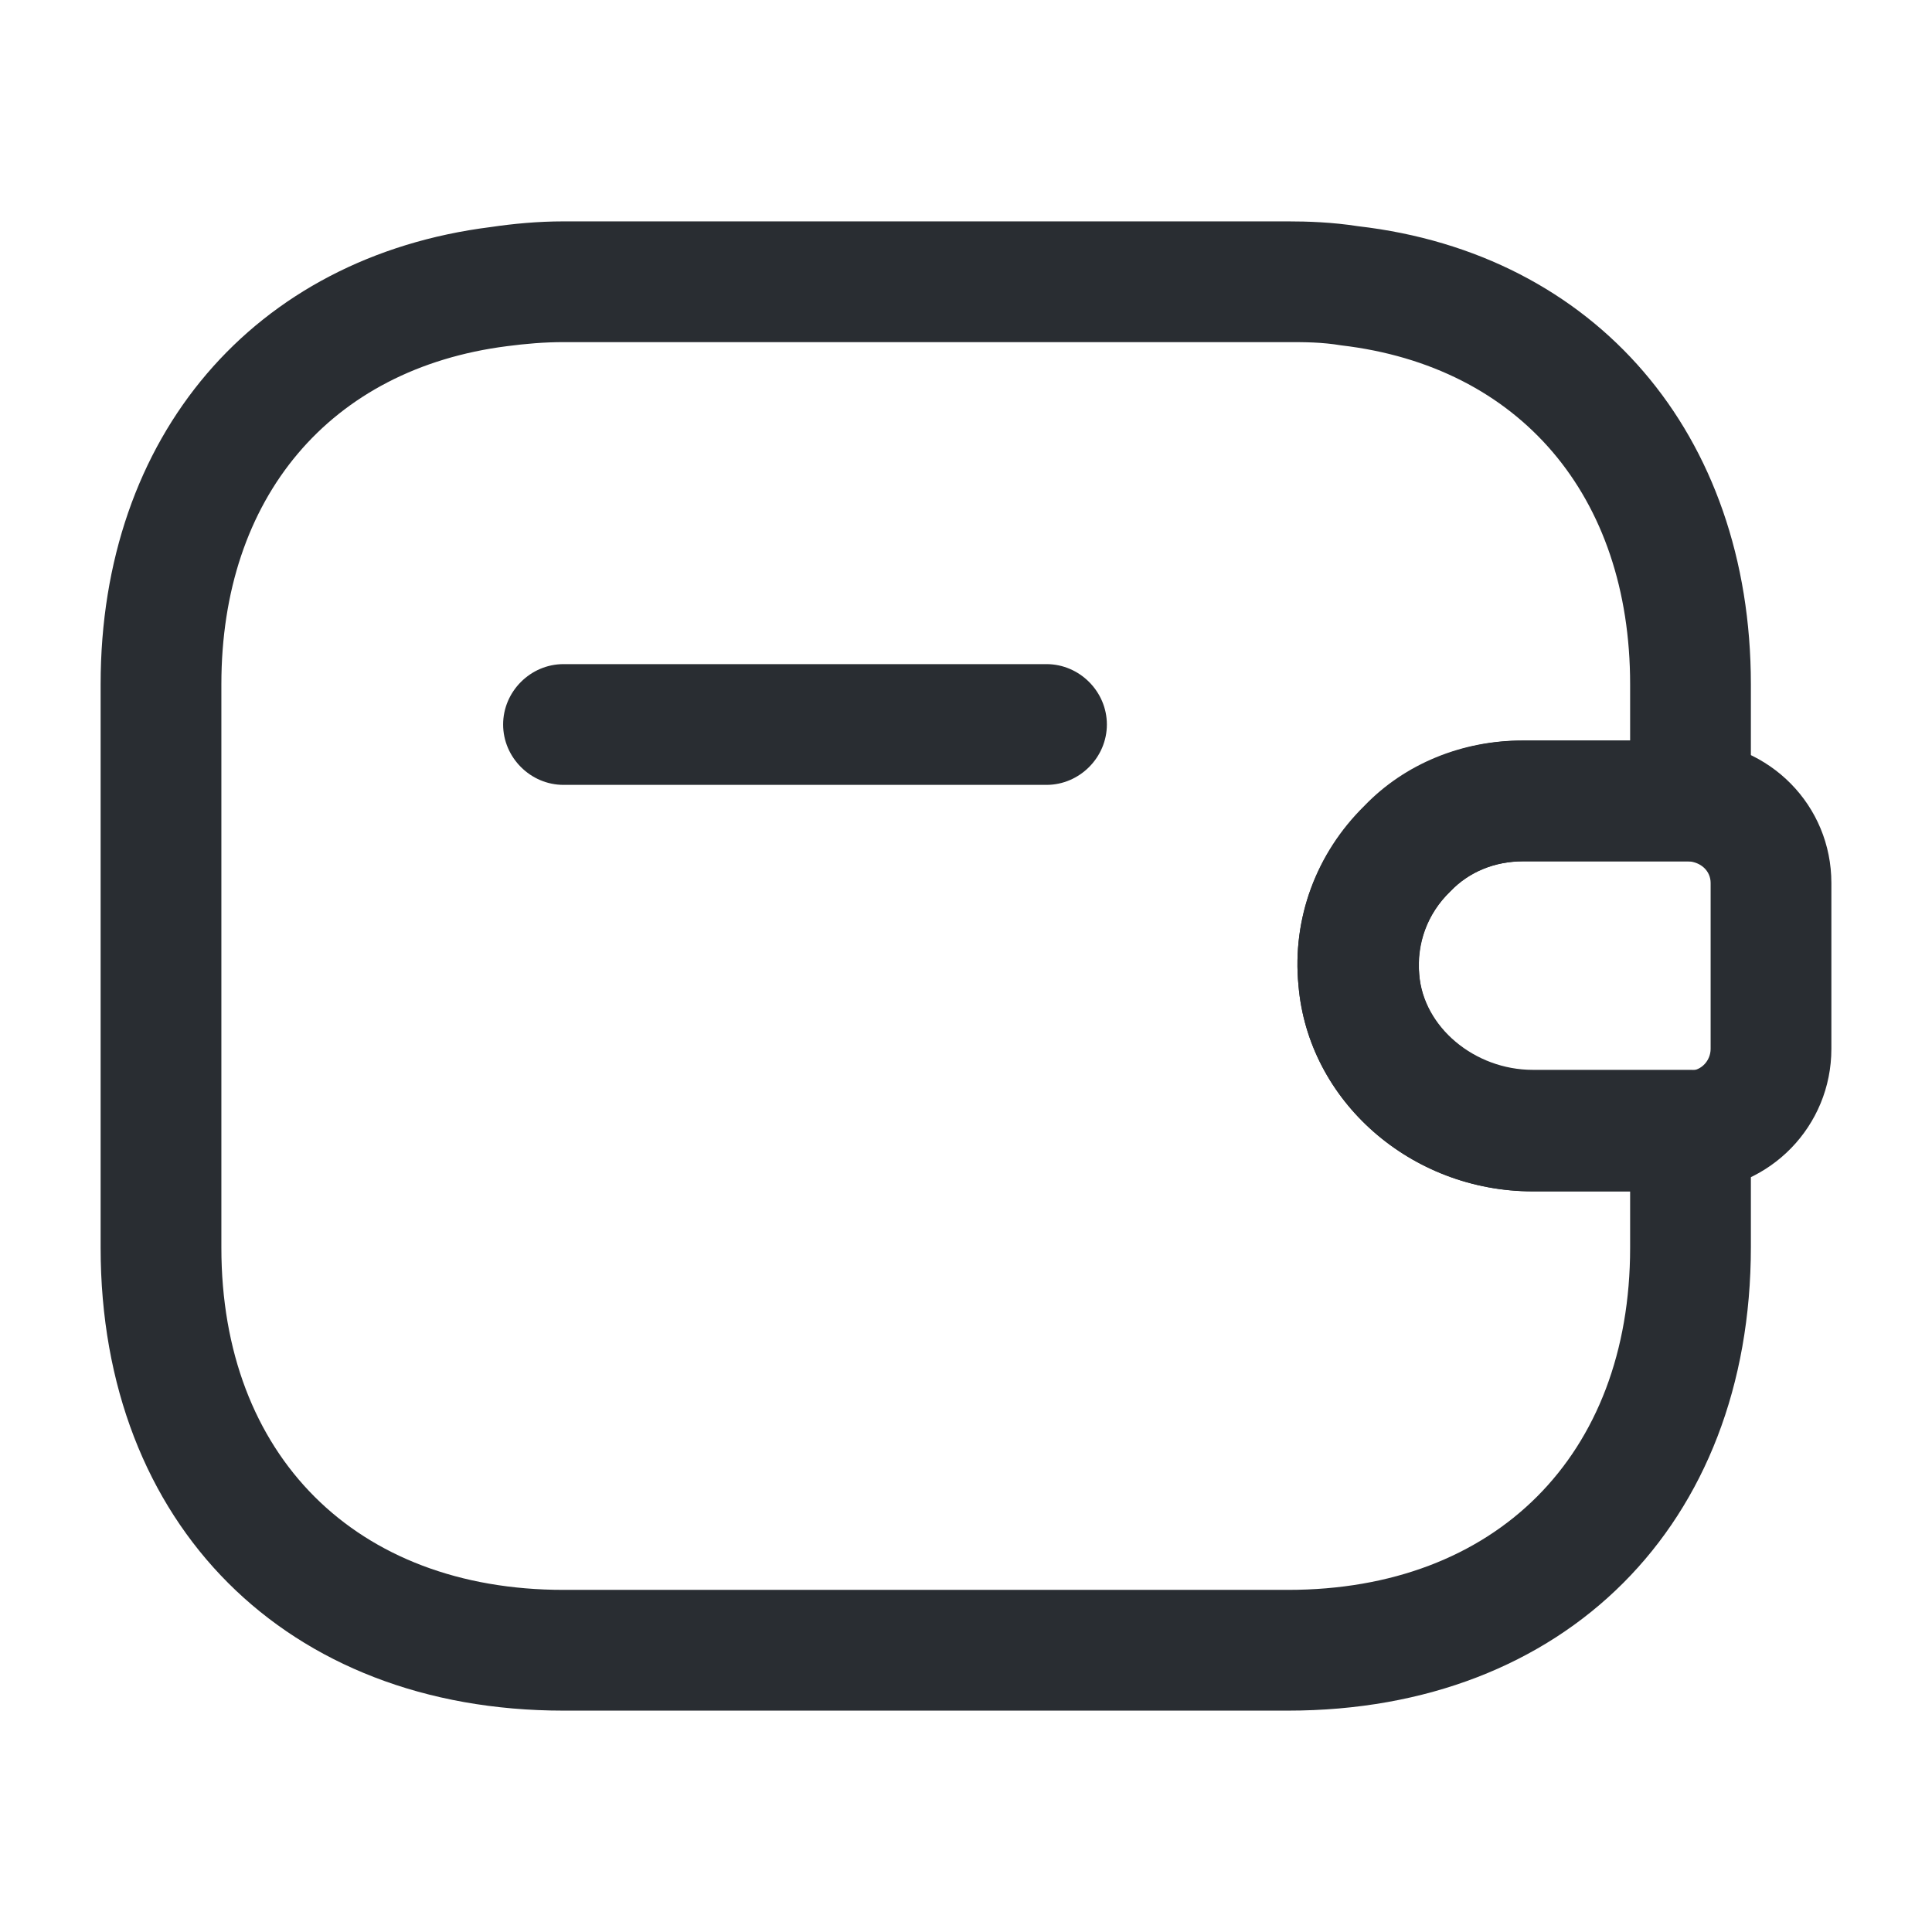
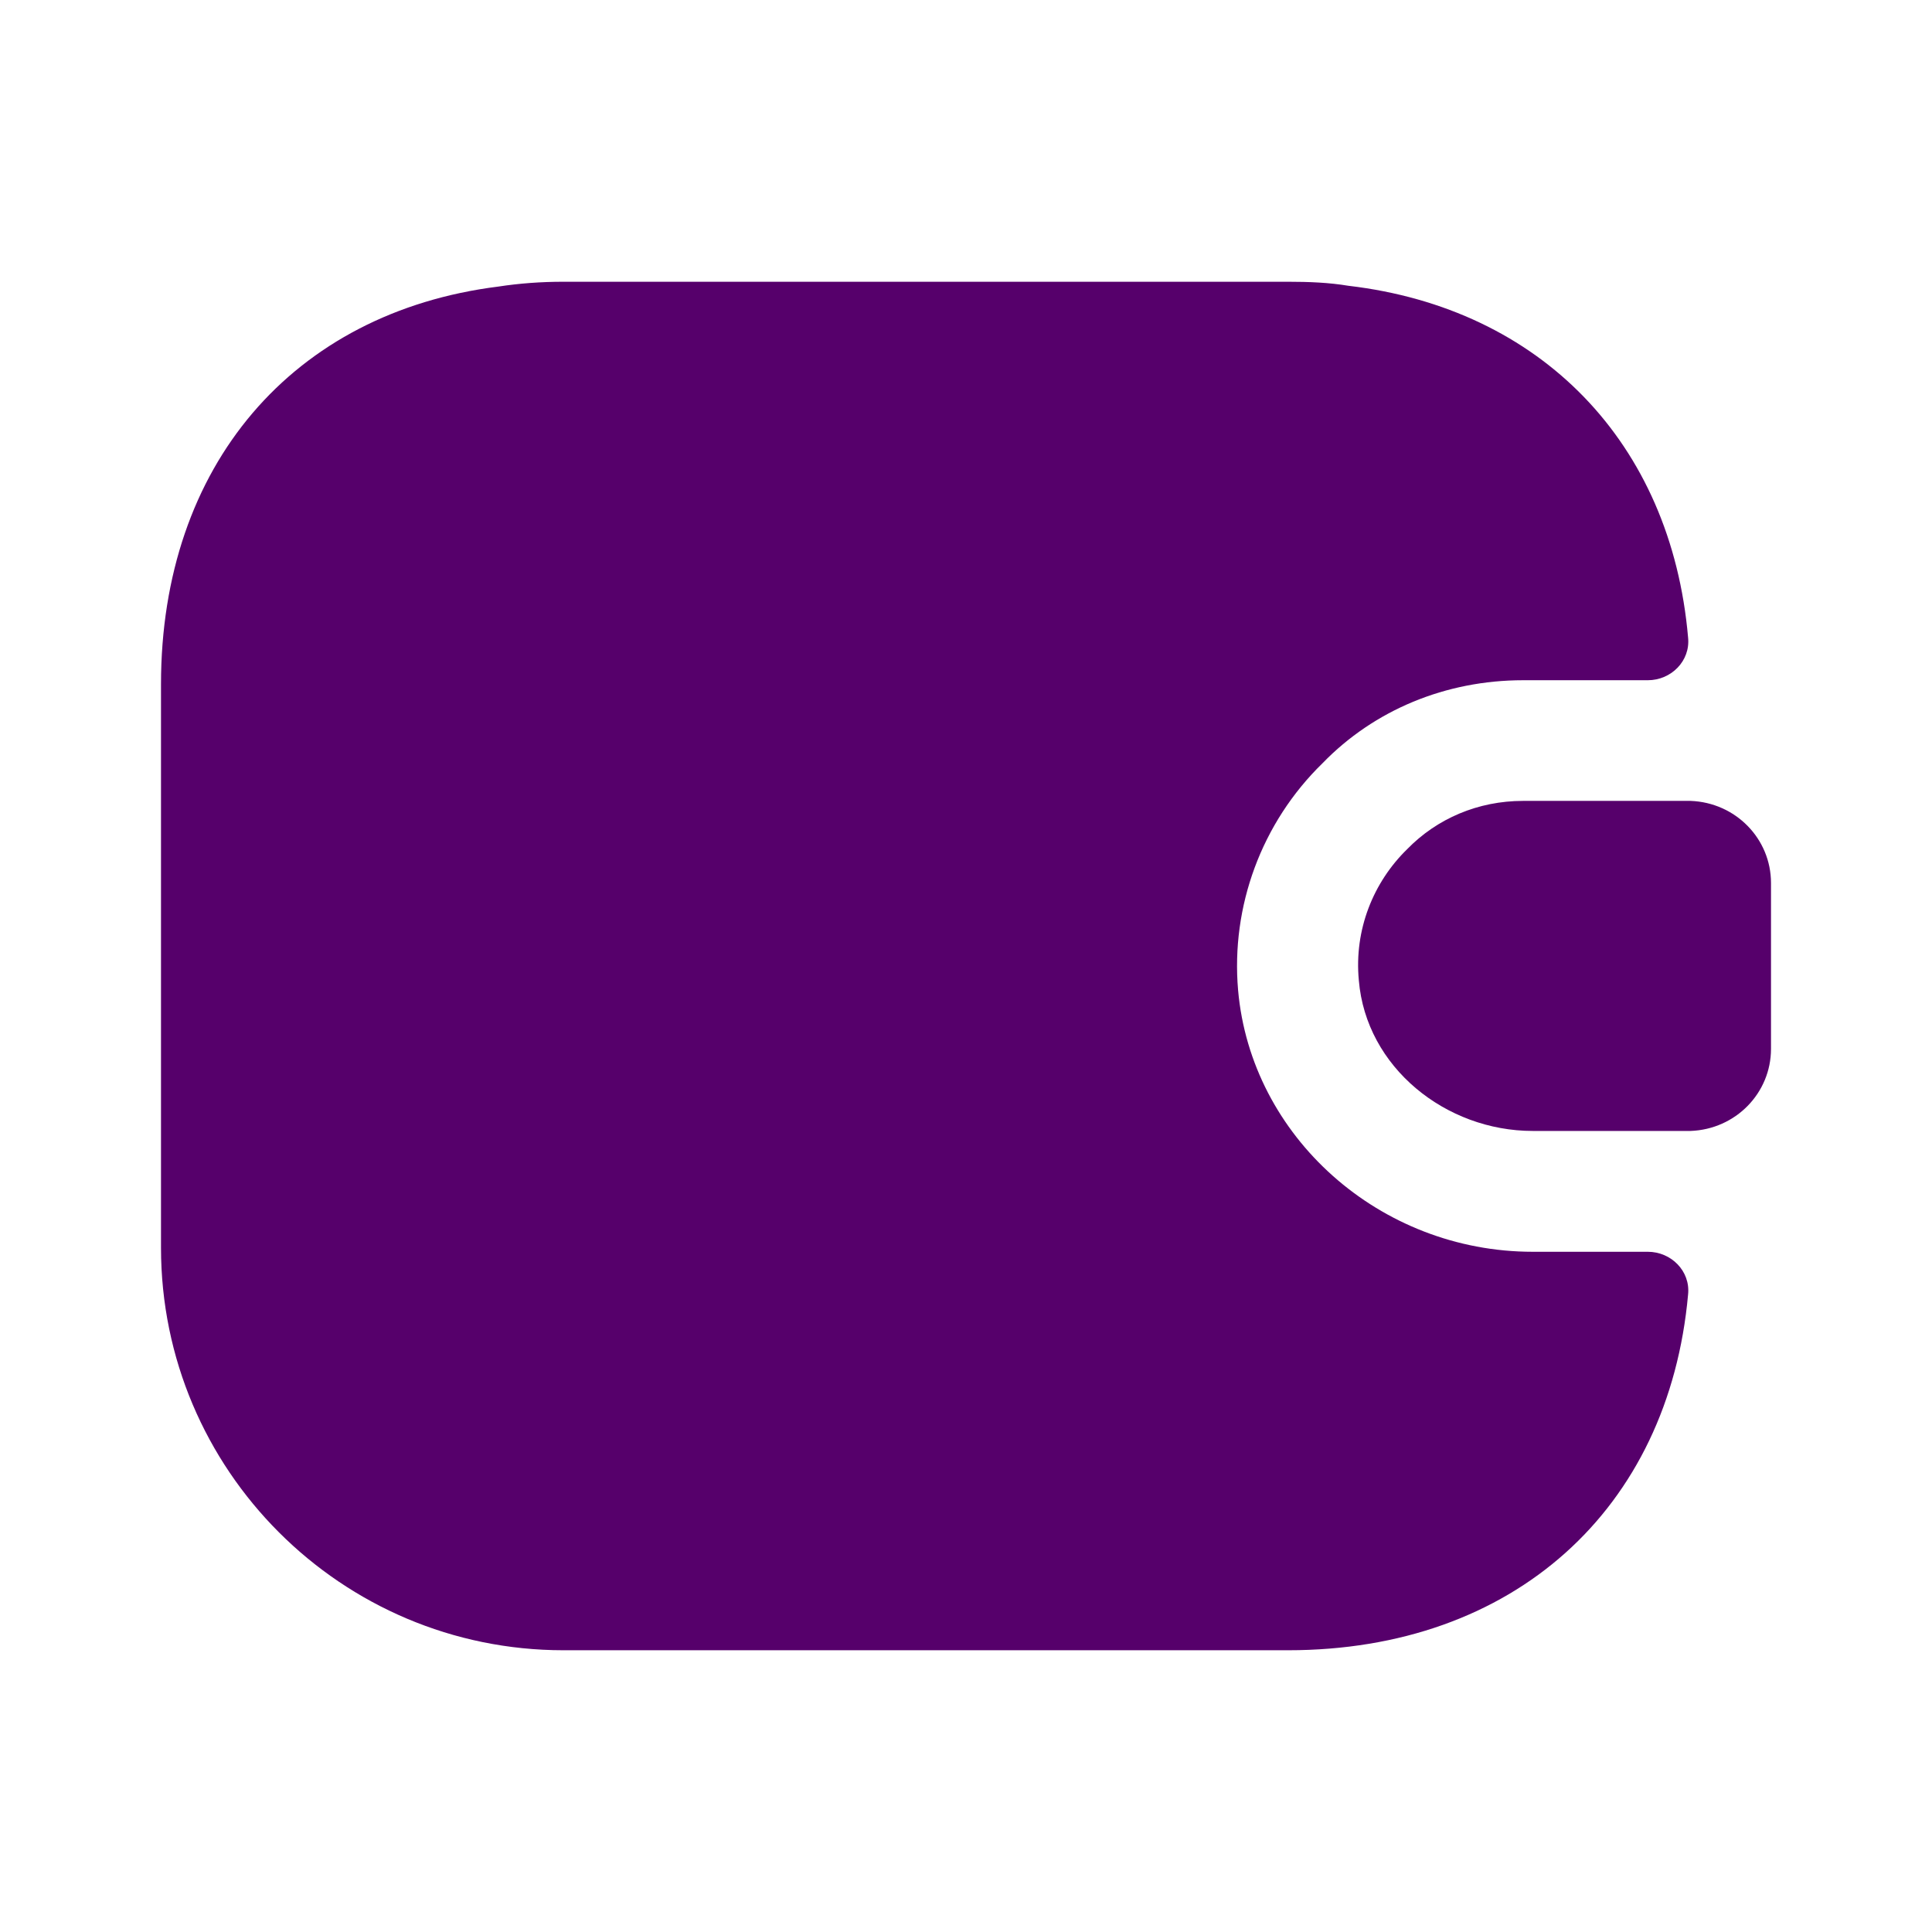
<svg xmlns="http://www.w3.org/2000/svg" width="24" height="24" viewBox="0 0 24 24" fill="none">
-   <path d="M13 9.75H7C6.59 9.75 6.25 9.41 6.25 9C6.25 8.59 6.59 8.25 7 8.25H13C13.41 8.25 13.75 8.59 13.75 9C13.75 9.41 13.41 9.75 13 9.75Z" fill="#292D32" />
-   <path d="M19.04 14.799C17.53 14.799 16.25 13.679 16.13 12.239C16.05 11.409 16.35 10.599 16.95 10.009C17.45 9.489 18.16 9.199 18.91 9.199H21C21.99 9.229 22.75 10.009 22.75 10.969V13.029C22.75 13.989 21.99 14.769 21.03 14.799H19.04ZM20.97 10.699H18.92C18.57 10.699 18.25 10.829 18.02 11.069C17.73 11.349 17.59 11.729 17.63 12.109C17.68 12.769 18.32 13.299 19.04 13.299H21C21.13 13.299 21.25 13.179 21.25 13.029V10.969C21.25 10.819 21.13 10.709 20.97 10.699Z" fill="#292D32" />
-   <path d="M16 21.25H7C3.56 21.25 1.25 18.94 1.25 15.5V8.5C1.25 5.42 3.15 3.19 6.1 2.82C6.37 2.78 6.68 2.75 7 2.75H16C16.24 2.75 16.55 2.76 16.87 2.81C19.82 3.15 21.75 5.39 21.75 8.5V9.95C21.75 10.36 21.41 10.7 21 10.7H18.92C18.57 10.7 18.25 10.83 18.02 11.07L18.01 11.08C17.73 11.35 17.6 11.72 17.63 12.1C17.68 12.76 18.32 13.29 19.04 13.29H21C21.41 13.29 21.75 13.63 21.75 14.04V15.49C21.75 18.94 19.44 21.25 16 21.25ZM7 4.25C6.76 4.25 6.53 4.27 6.3 4.3C4.1 4.58 2.75 6.18 2.75 8.5V15.5C2.75 18.08 4.42 19.75 7 19.75H16C18.58 19.75 20.25 18.08 20.25 15.5V14.8H19.04C17.53 14.8 16.25 13.68 16.13 12.24C16.05 11.42 16.35 10.6 16.95 10.02C17.47 9.49 18.17 9.2 18.92 9.2H20.25V8.5C20.25 6.16 18.88 4.55 16.66 4.29C16.42 4.25 16.21 4.25 16 4.25H7Z" fill="#292D32" />
+   <path d="M20.97 16.08C20.73 18.75 18.8 20.5 16 20.5H7C4.24 20.5 2 18.26 2 15.5V8.5C2 5.78 3.64 3.88 6.19 3.56C6.45 3.52 6.72 3.5 7 3.5H16C16.26 3.5 16.51 3.51 16.75 3.55C19.14 3.83 20.76 5.5 20.97 7.92C21 8.21 20.76 8.45 20.47 8.45H18.92C17.96 8.45 17.07 8.82 16.43 9.48C15.67 10.22 15.29 11.26 15.38 12.3C15.54 14.12 17.14 15.55 19.04 15.55H20.47C20.76 15.55 21 15.79 20.97 16.08Z" fill="#56006B" />
+   <path d="M22 10.969V13.029C22 13.579 21.56 14.029 21 14.049H19.04C17.96 14.049 16.97 13.259 16.88 12.179C16.82 11.549 17.06 10.959 17.48 10.549C17.85 10.169 18.36 9.949 18.92 9.949H21C21.56 9.969 22 10.419 22 10.969Z" fill="#56006B" />
</svg>
